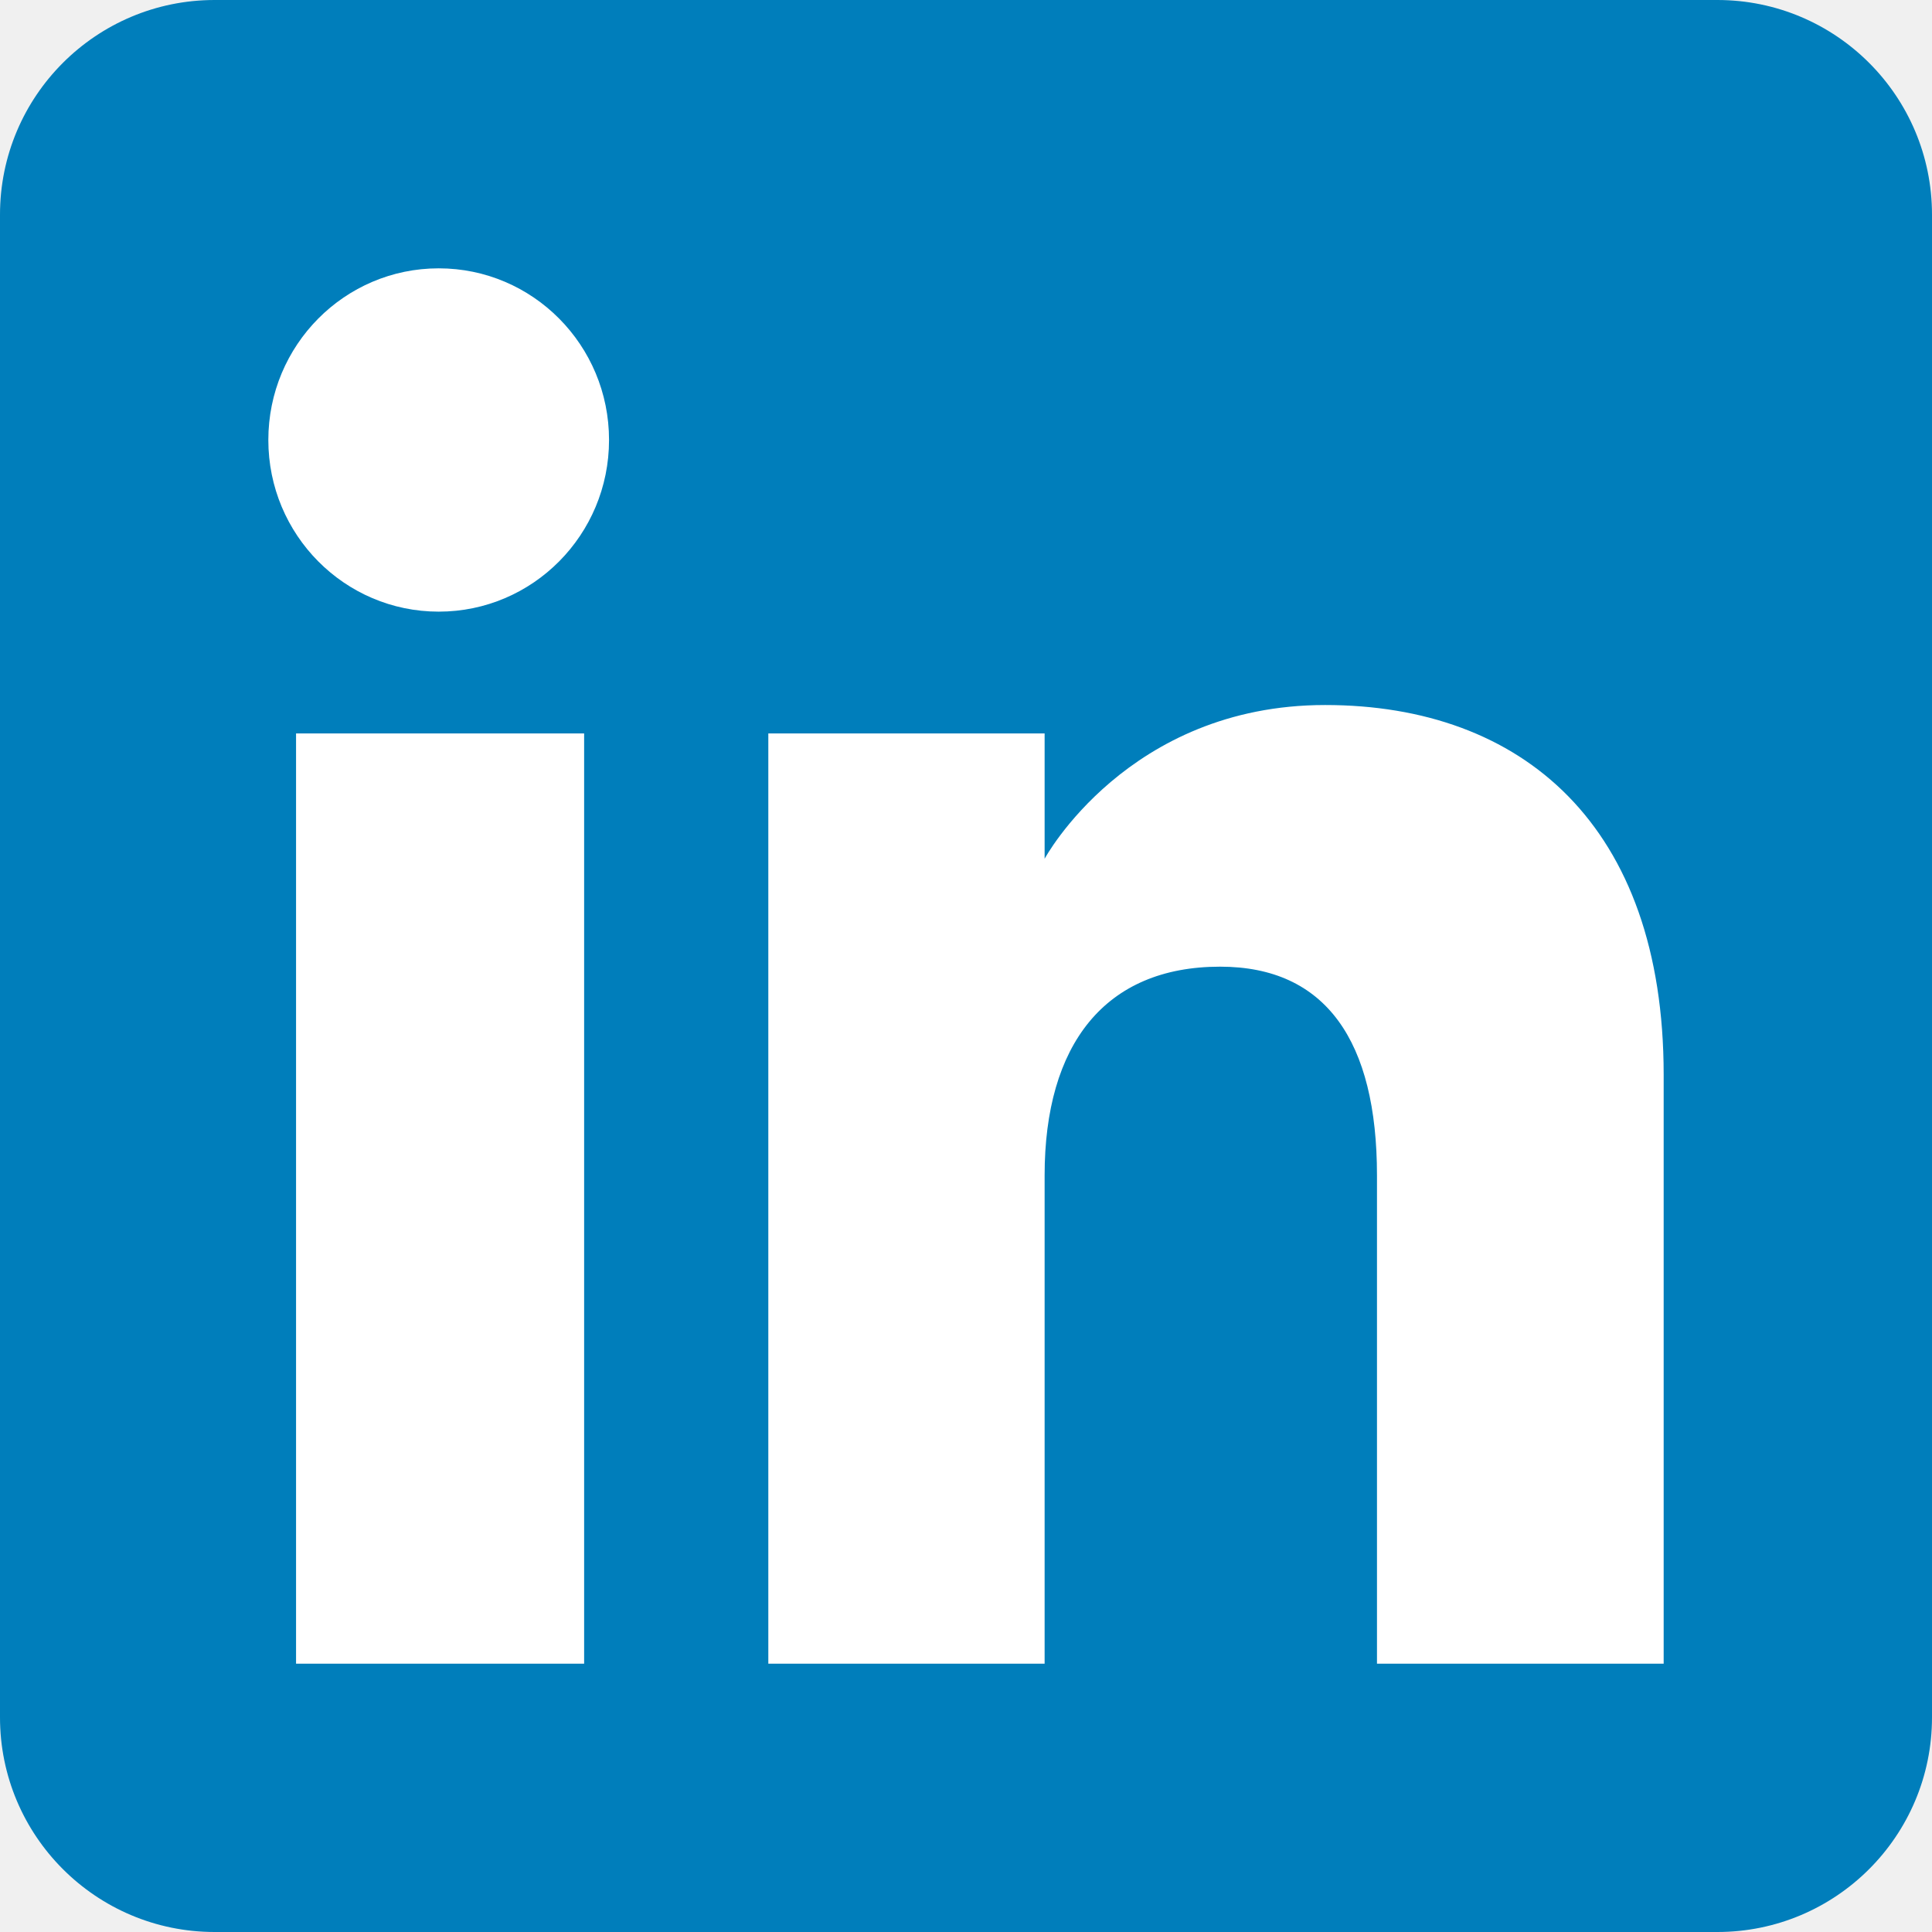
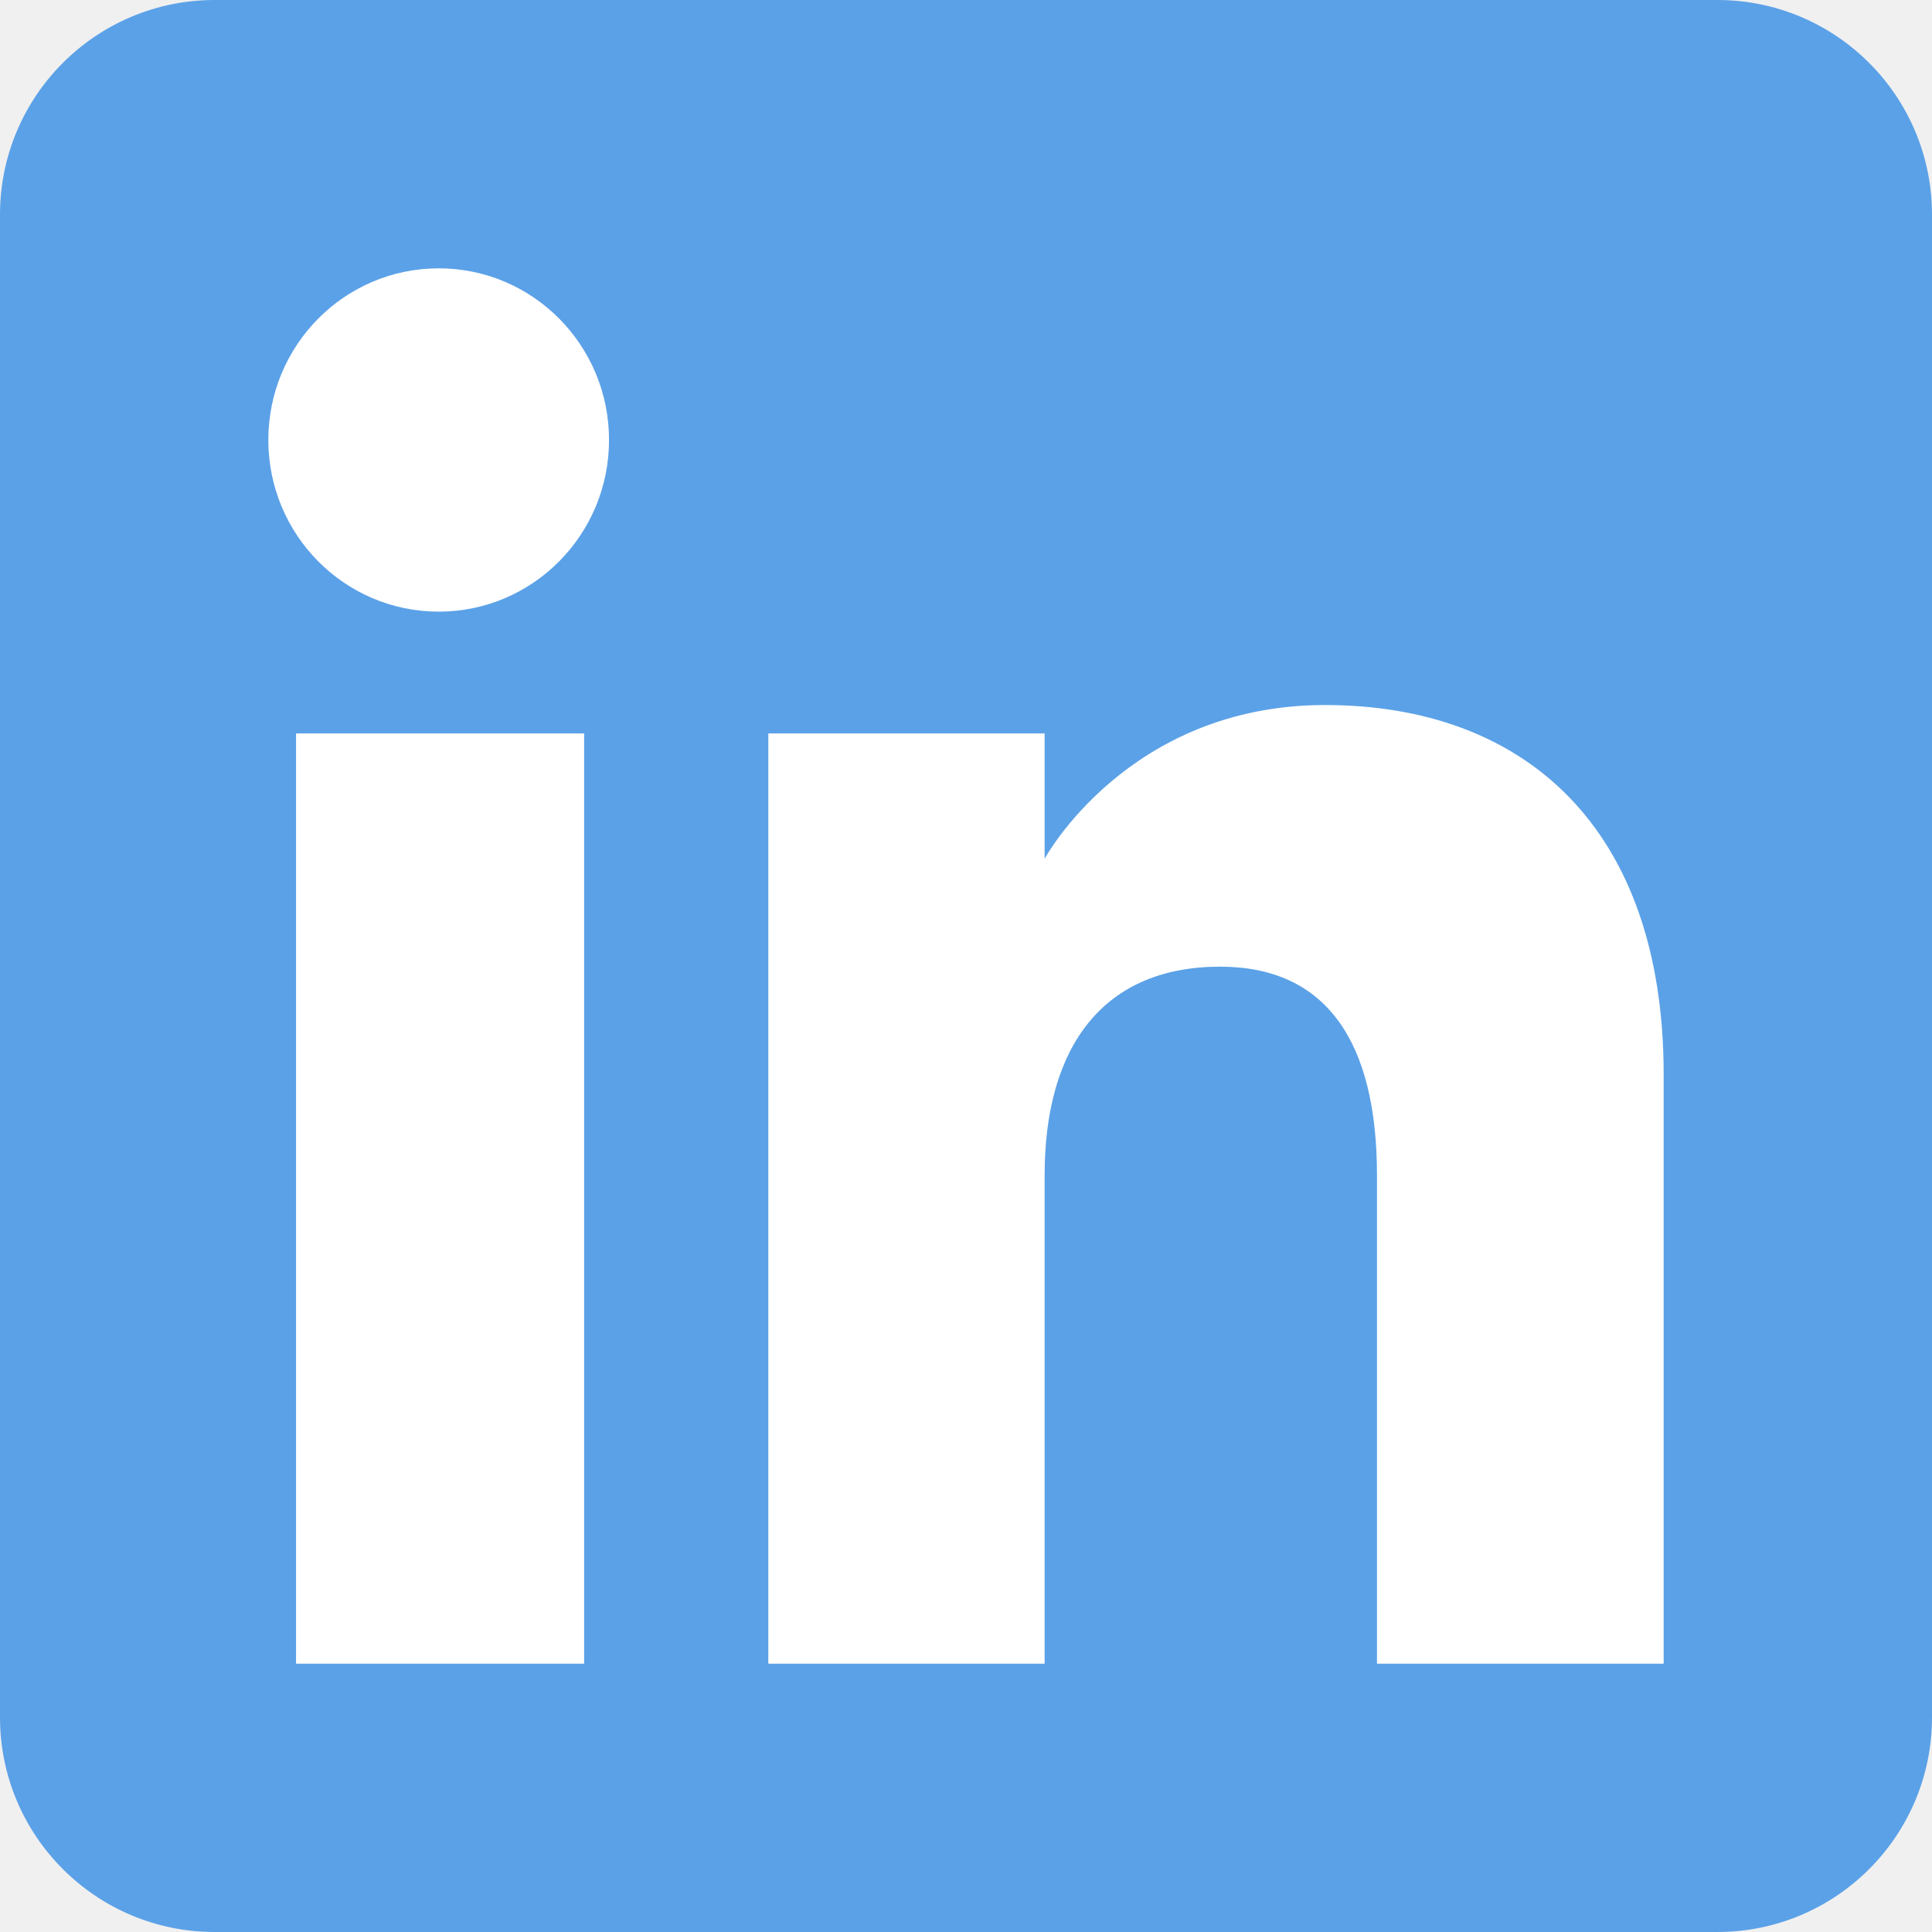
<svg xmlns="http://www.w3.org/2000/svg" height="72" viewBox="0 0 72 72" width="72">
  <g fill="none" fill-rule="evenodd">
-     <path fill="#007EBB" d="M8,72 L64,72 C68.418,72 72,68.418 72,64 L72,8 C72,3.582 68.418,-8.11624501e-16 64,0 L8,0 C3.582,8.11624501e-16 -5.41083001e-16,3.582 0,8 L0,64 C5.41083001e-16,68.418 3.582,72 8,72 Z" />
-     <path fill="#FFF" d="M62,62 L51.316,62 L51.316,43.802 C51.316,38.813 49.42,36.025 45.471,36.025 C41.175,36.025 38.93,38.926 38.93,43.802 L38.93,62 L28.633,62 L28.633,27.333 L38.93,27.333 L38.93,32.003 C38.93,32.003 42.026,26.274 49.383,26.274 C56.736,26.274 62,30.764 62,40.051 L62,62 Z M16.349,22.794 C12.842,22.794 10,19.93 10,16.397 C10,12.864 12.842,10 16.349,10 C19.857,10 22.697,12.864 22.697,16.397 C22.697,19.93 19.857,22.794 16.349,22.794 Z M11.033,62 L21.769,62 L21.769,27.333 L11.033,27.333 L11.033,62 Z" />
+     <path fill="#5ba1e7" d="M8,72 L64,72 C68.418,72 72,68.418 72,64 L72,8 C72,3.582 68.418,-8.11624501e-16 64,0 L8,0 C3.582,8.11624501e-16 -5.41083001e-16,3.582 0,8 L0,64 C5.41083001e-16,68.418 3.582,72 8,72 Z" />
+     <path fill="#ffffff" d="M62,62 L51.316,62 L51.316,43.802 C51.316,38.813 49.42,36.025 45.471,36.025 C41.175,36.025 38.93,38.926 38.93,43.802 L38.93,62 L28.633,62 L28.633,27.333 L38.93,27.333 L38.93,32.003 C38.93,32.003 42.026,26.274 49.383,26.274 C56.736,26.274 62,30.764 62,40.051 L62,62 Z M16.349,22.794 C12.842,22.794 10,19.93 10,16.397 C10,12.864 12.842,10 16.349,10 C19.857,10 22.697,12.864 22.697,16.397 C22.697,19.93 19.857,22.794 16.349,22.794 Z M11.033,62 L21.769,62 L21.769,27.333 L11.033,27.333 L11.033,62 Z" />
  </g>
</svg>
